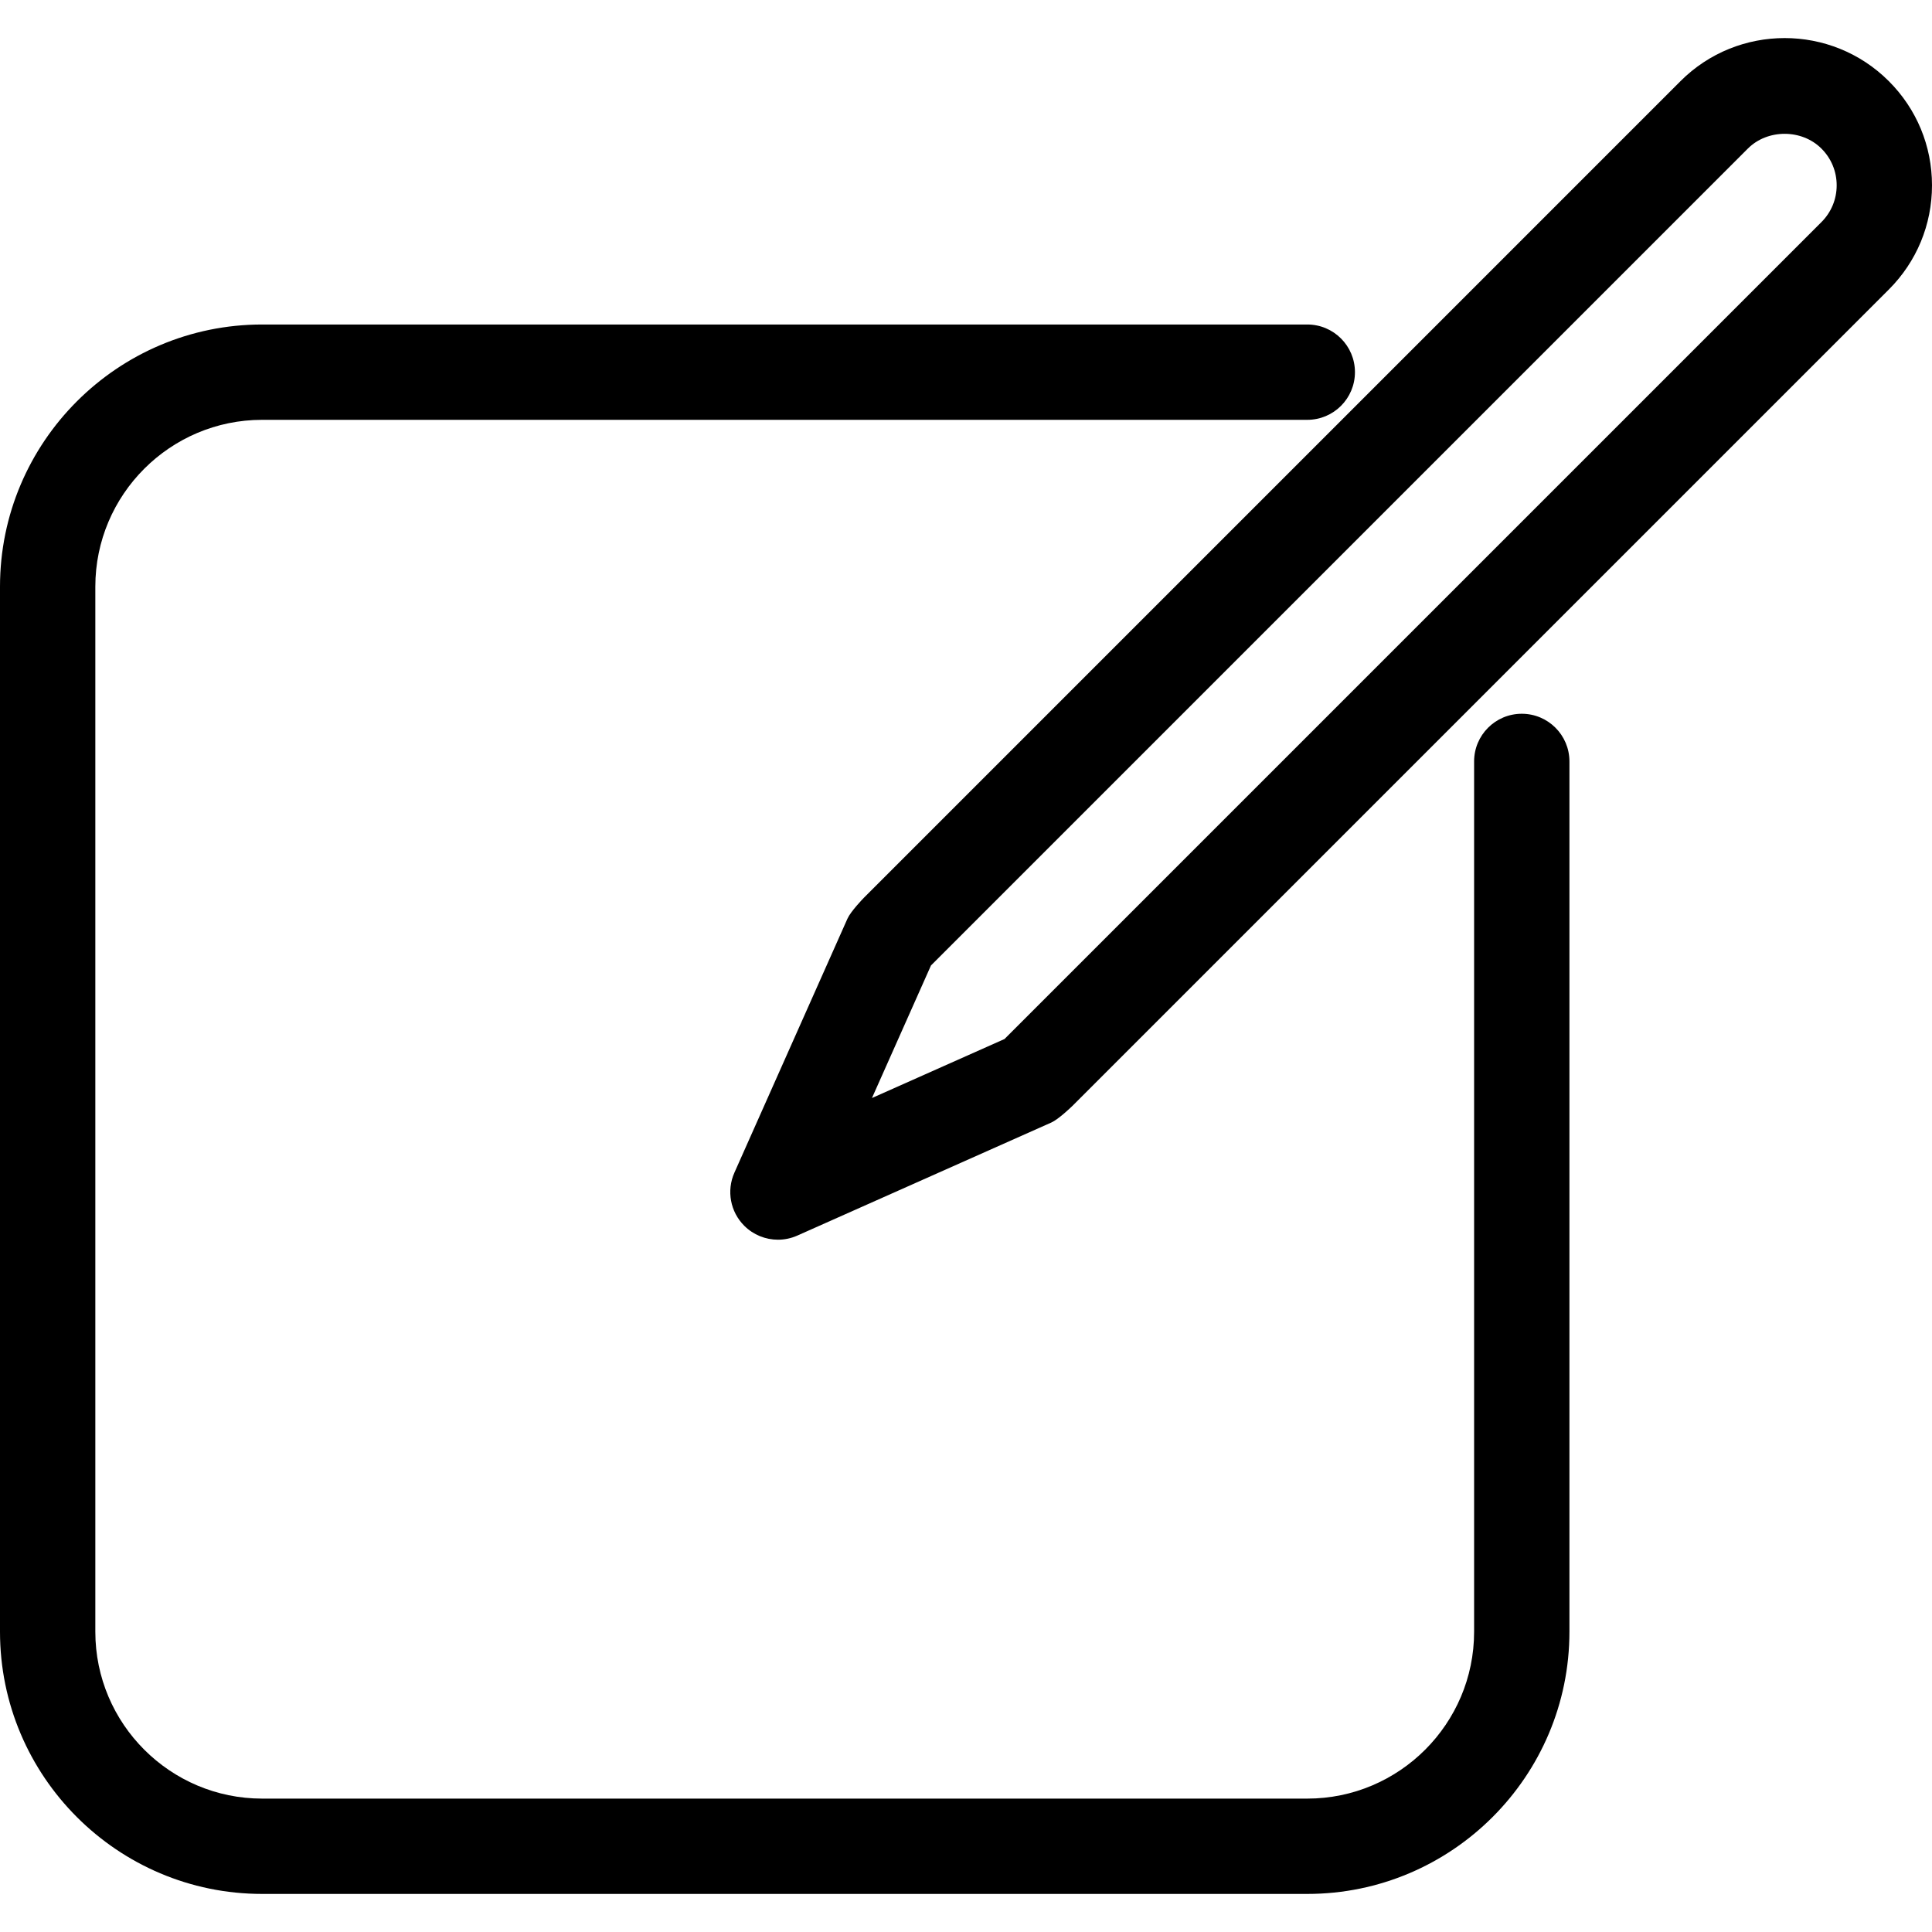
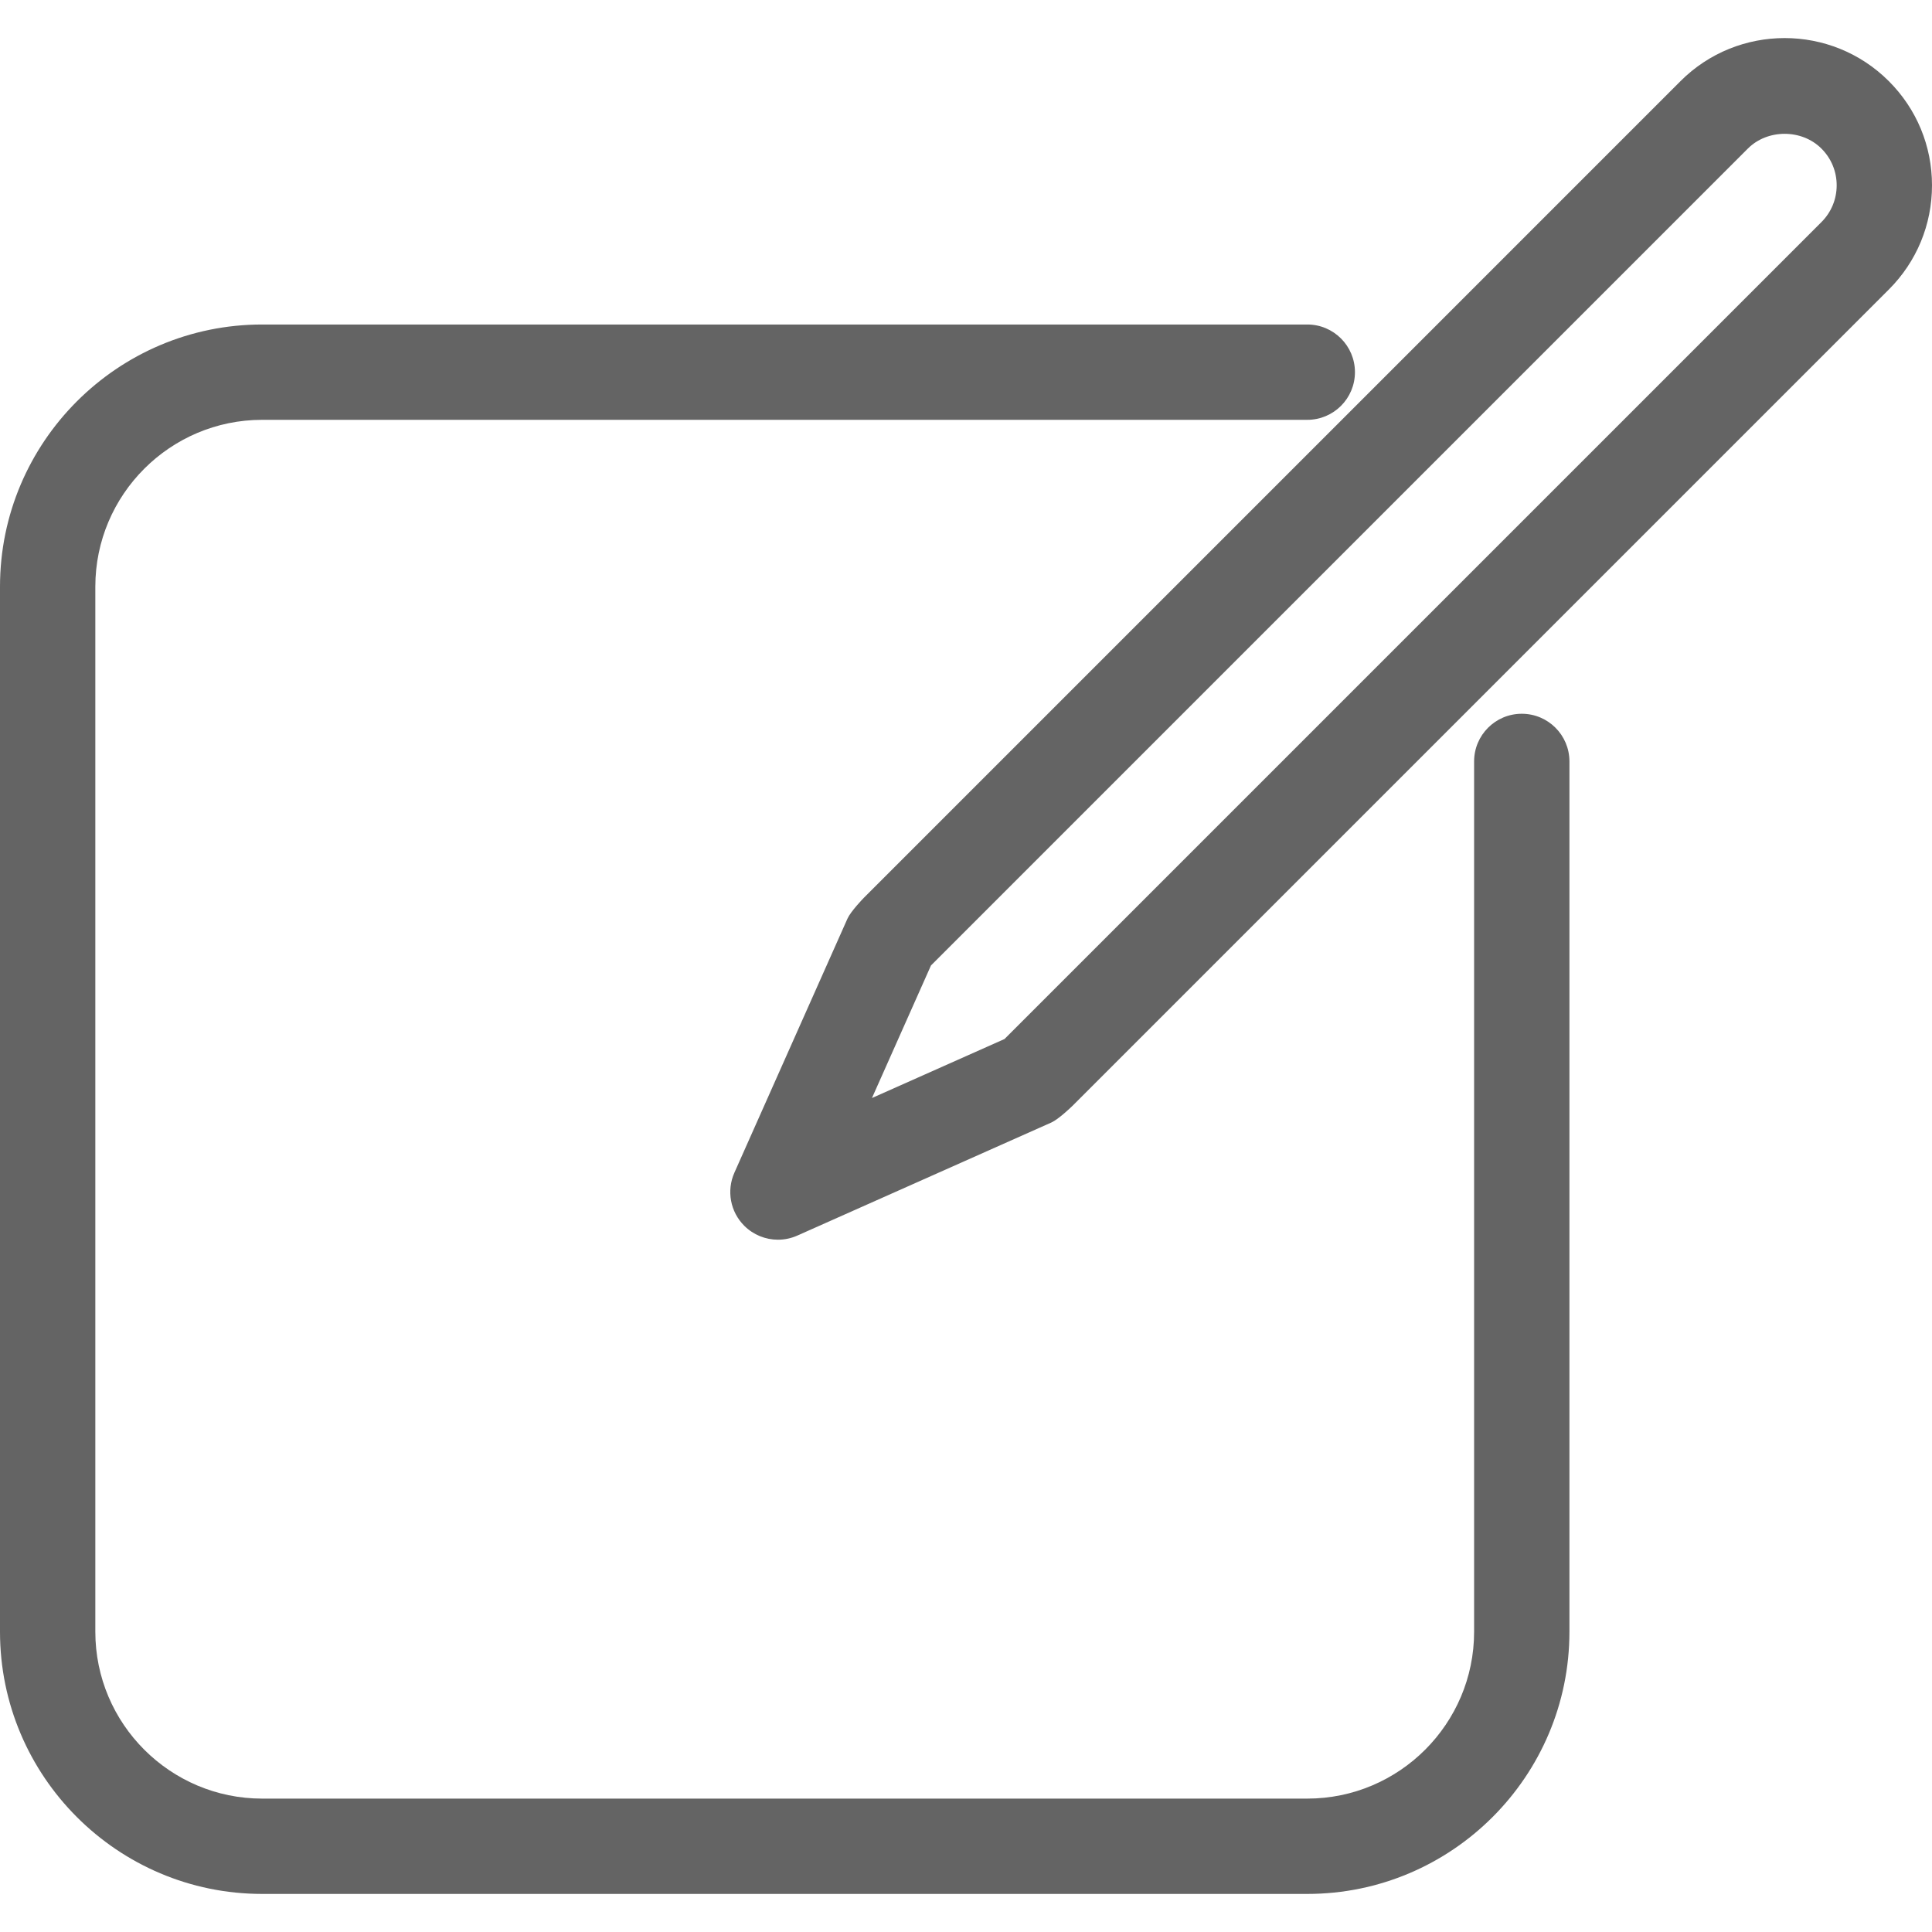
- <svg xmlns="http://www.w3.org/2000/svg" fill="#000000" version="1.1" id="Capa_1" width="800px" height="800px" viewBox="0 0 494.936 494.936" xml:space="preserve">
+ <svg xmlns="http://www.w3.org/2000/svg" fill="#646464" version="1.1" id="Capa_1" width="800px" height="800px" viewBox="0 0 494.936 494.936" xml:space="preserve">
  <g>
    <g>
      <path d="M389.844,182.85c-6.743,0-12.21,5.467-12.21,12.21v222.968c0,23.562-19.174,42.735-42.736,42.735H67.157    c-23.562,0-42.736-19.174-42.736-42.735V150.285c0-23.562,19.174-42.735,42.736-42.735h267.741c6.743,0,12.21-5.467,12.21-12.21    s-5.467-12.21-12.21-12.21H67.157C30.126,83.13,0,113.255,0,150.285v267.743c0,37.029,30.126,67.155,67.157,67.155h267.741    c37.03,0,67.156-30.126,67.156-67.155V195.061C402.054,188.318,396.587,182.85,389.844,182.85z" />
      <path d="M483.876,20.791c-14.72-14.72-38.669-14.714-53.377,0L221.352,229.944c-0.28,0.28-3.434,3.559-4.251,5.396l-28.963,65.069    c-2.057,4.619-1.056,10.027,2.521,13.6c2.337,2.336,5.461,3.576,8.639,3.576c1.675,0,3.362-0.346,4.96-1.057l65.07-28.963    c1.83-0.815,5.114-3.97,5.396-4.25L483.876,74.169c7.131-7.131,11.06-16.61,11.06-26.692    C494.936,37.396,491.007,27.915,483.876,20.791z M466.61,56.897L257.457,266.05c-0.035,0.036-0.055,0.078-0.089,0.107    l-33.989,15.131L238.51,247.3c0.03-0.036,0.071-0.055,0.107-0.09L447.765,38.058c5.038-5.039,13.819-5.033,18.846,0.005    c2.518,2.51,3.905,5.855,3.905,9.414C470.516,51.036,469.127,54.38,466.61,56.897z" />
    </g>
  </g>
</svg>
